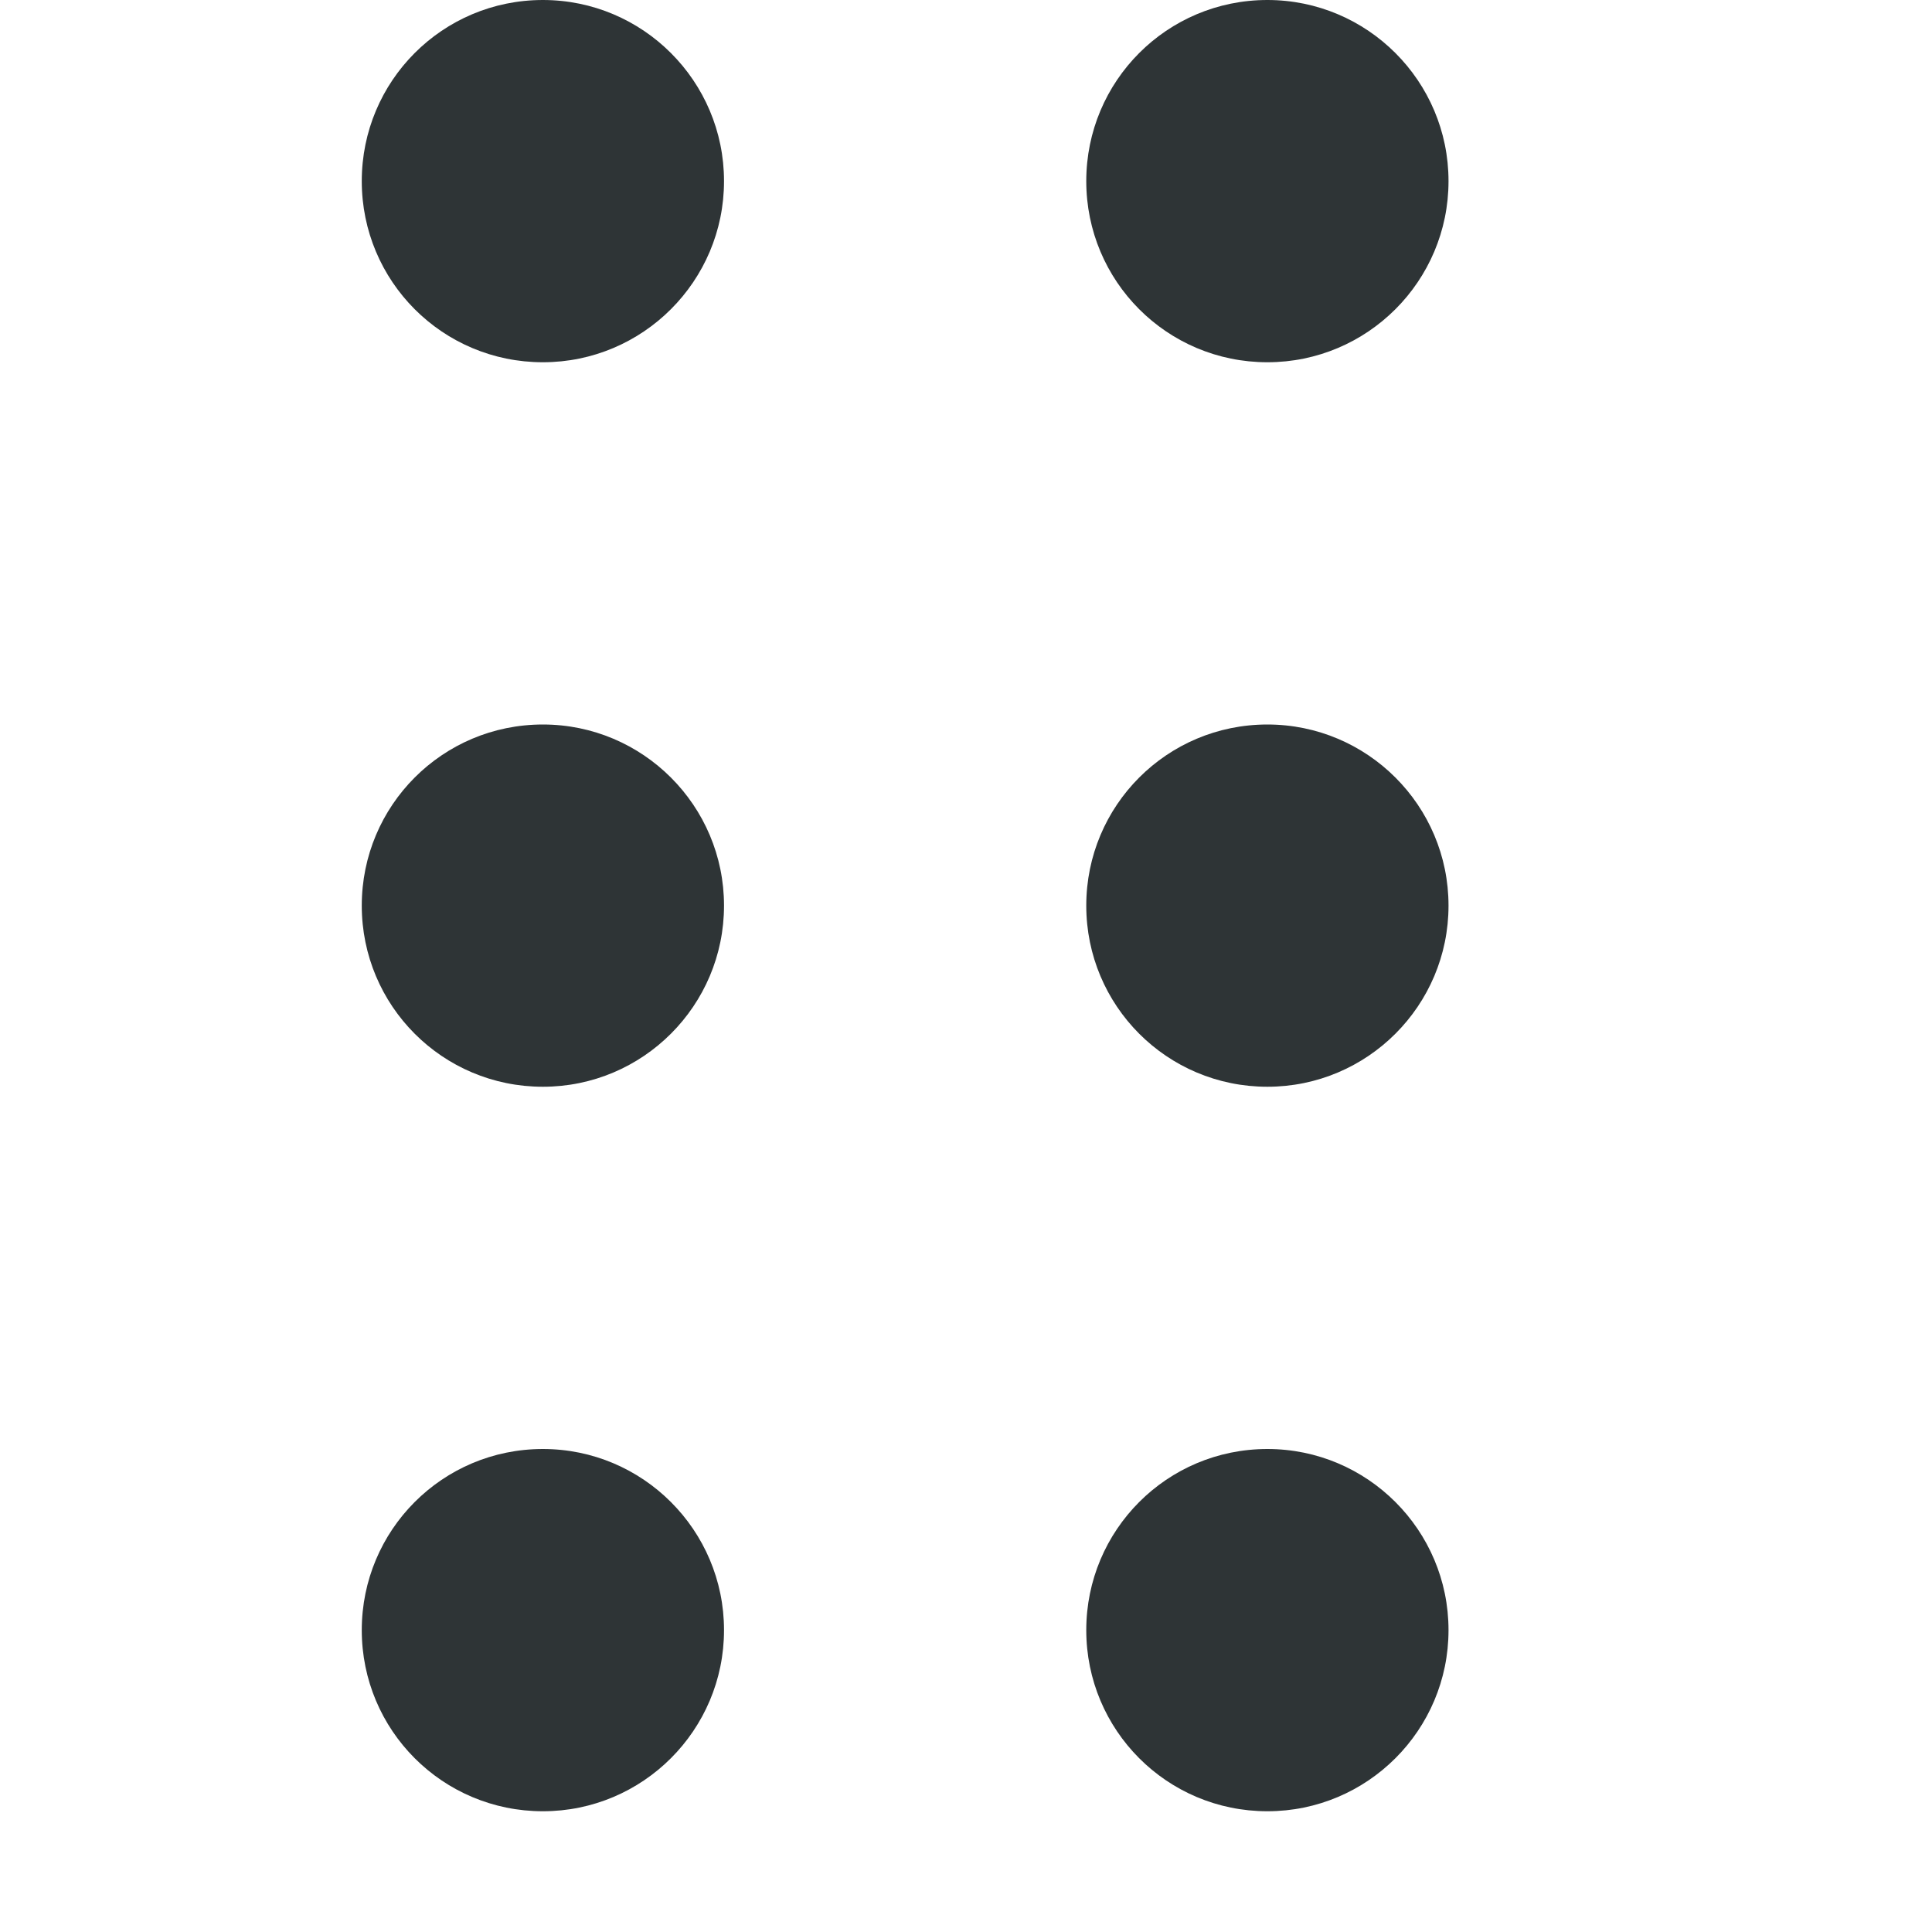
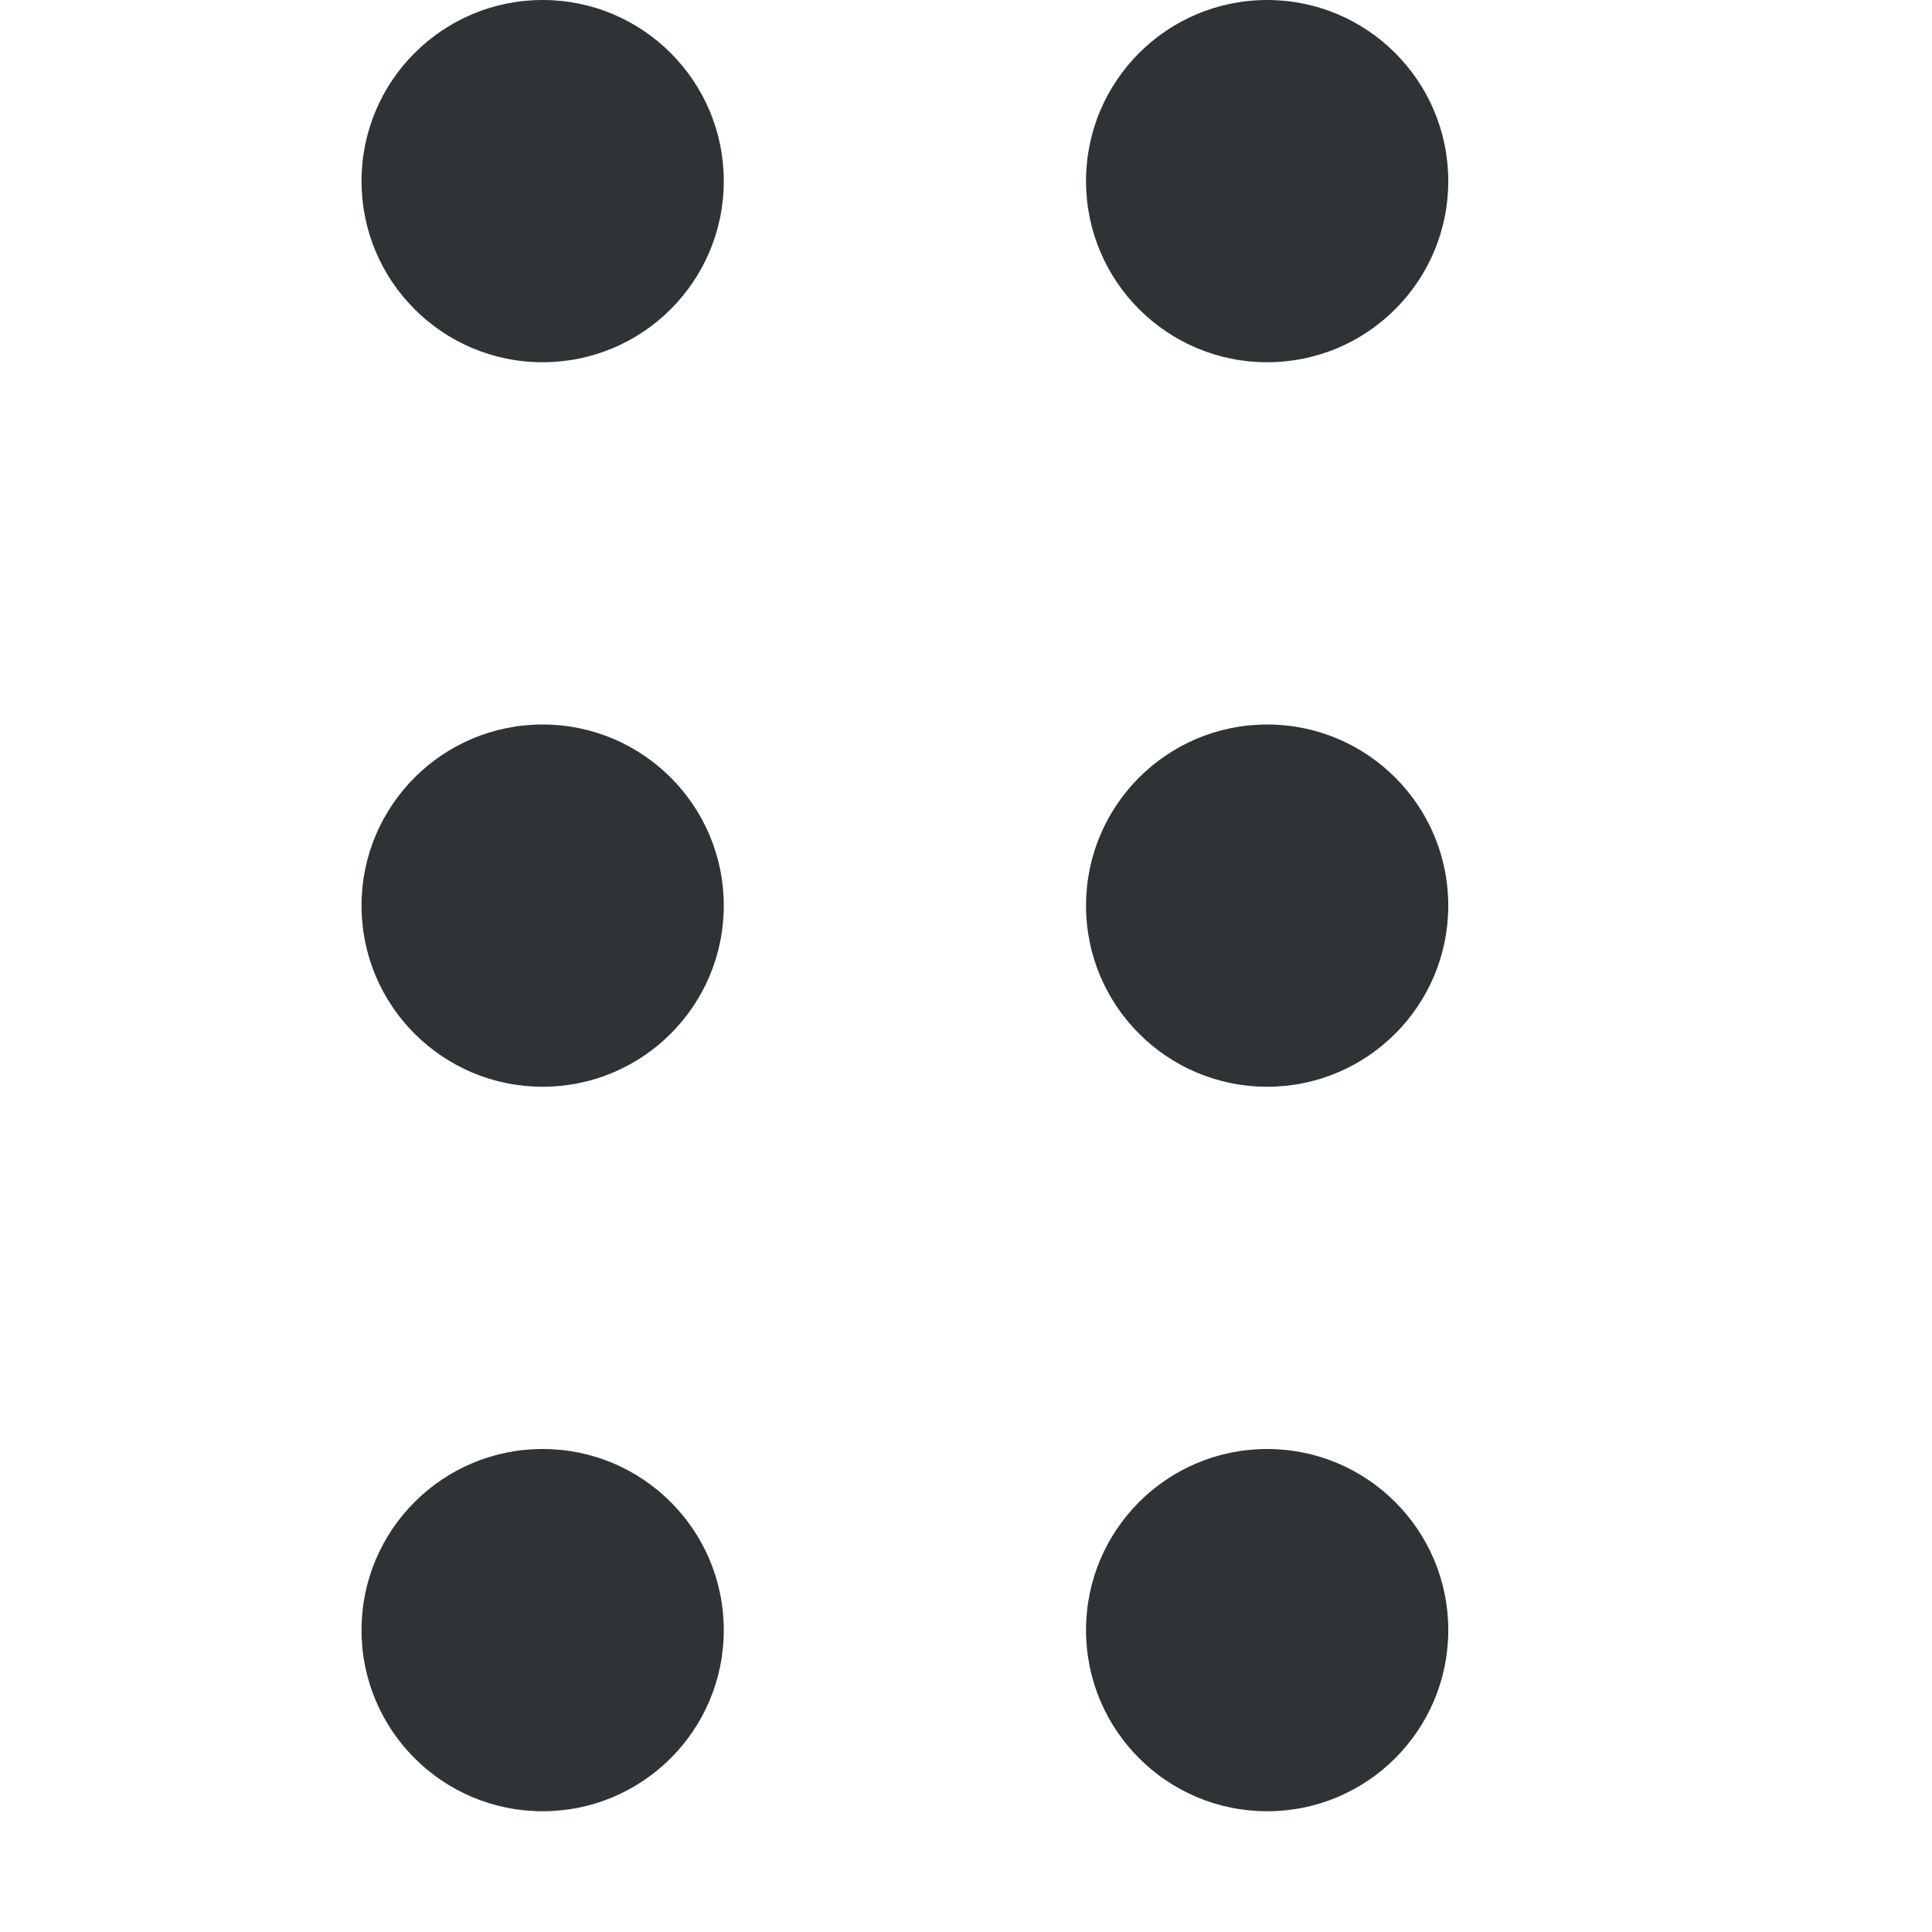
- <svg xmlns="http://www.w3.org/2000/svg" height="16px" viewBox="0 0 16 16" width="16px">
-   <path d="m 4.496 0 c -0.832 0 -1.5 0.672 -1.5 1.5 s 0.668 1.5 1.5 1.5 c 0.828 0 1.5 -0.672 1.5 -1.5 s -0.672 -1.5 -1.5 -1.5 z m 6 0 c -0.832 0 -1.5 0.672 -1.5 1.5 s 0.668 1.5 1.5 1.5 c 0.828 0 1.5 -0.672 1.5 -1.5 s -0.672 -1.5 -1.5 -1.5 z m -6 6 c -0.832 0 -1.5 0.672 -1.5 1.5 s 0.668 1.5 1.5 1.5 c 0.828 0 1.5 -0.672 1.5 -1.5 s -0.672 -1.5 -1.5 -1.5 z m 6 0 c -0.832 0 -1.5 0.672 -1.5 1.5 s 0.668 1.5 1.5 1.5 c 0.828 0 1.5 -0.672 1.5 -1.5 s -0.672 -1.5 -1.5 -1.5 z m -6 6 c -0.832 0 -1.5 0.672 -1.5 1.5 s 0.668 1.5 1.5 1.5 c 0.828 0 1.5 -0.672 1.5 -1.5 s -0.672 -1.5 -1.5 -1.5 z m 6 0 c -0.832 0 -1.5 0.672 -1.5 1.5 s 0.668 1.5 1.5 1.5 c 0.828 0 1.5 -0.672 1.5 -1.5 s -0.672 -1.5 -1.5 -1.5 z m 0 0" fill="#2e3436" />
+ <svg xmlns="http://www.w3.org/2000/svg" width="16" height="16">
+   <path d="M4.494 0a1.5 1.5 0 00-1.5 1.5 1.5 1.5 0 001.5 1.5 1.5 1.5 0 001.5-1.5 1.5 1.5 0 00-1.5-1.5zm6 0a1.5 1.5 0 00-1.5 1.5 1.5 1.5 0 001.5 1.5 1.5 1.5 0 001.5-1.5 1.5 1.5 0 00-1.5-1.5zm-6 6a1.5 1.5 0 00-1.5 1.5 1.5 1.5 0 001.5 1.5 1.5 1.5 0 001.5-1.5 1.5 1.5 0 00-1.5-1.5zm6 0a1.5 1.5 0 00-1.5 1.5 1.5 1.5 0 001.5 1.5 1.5 1.5 0 001.5-1.5 1.5 1.5 0 00-1.5-1.5zm-6 6a1.5 1.5 0 00-1.5 1.5 1.5 1.5 0 001.5 1.5 1.5 1.5 0 001.5-1.5 1.5 1.5 0 00-1.5-1.5zm6 0a1.5 1.5 0 00-1.5 1.5 1.5 1.5 0 001.5 1.5 1.5 1.5 0 001.5-1.5 1.5 1.5 0 00-1.5-1.5z" fill="#2e3436" />
</svg>
